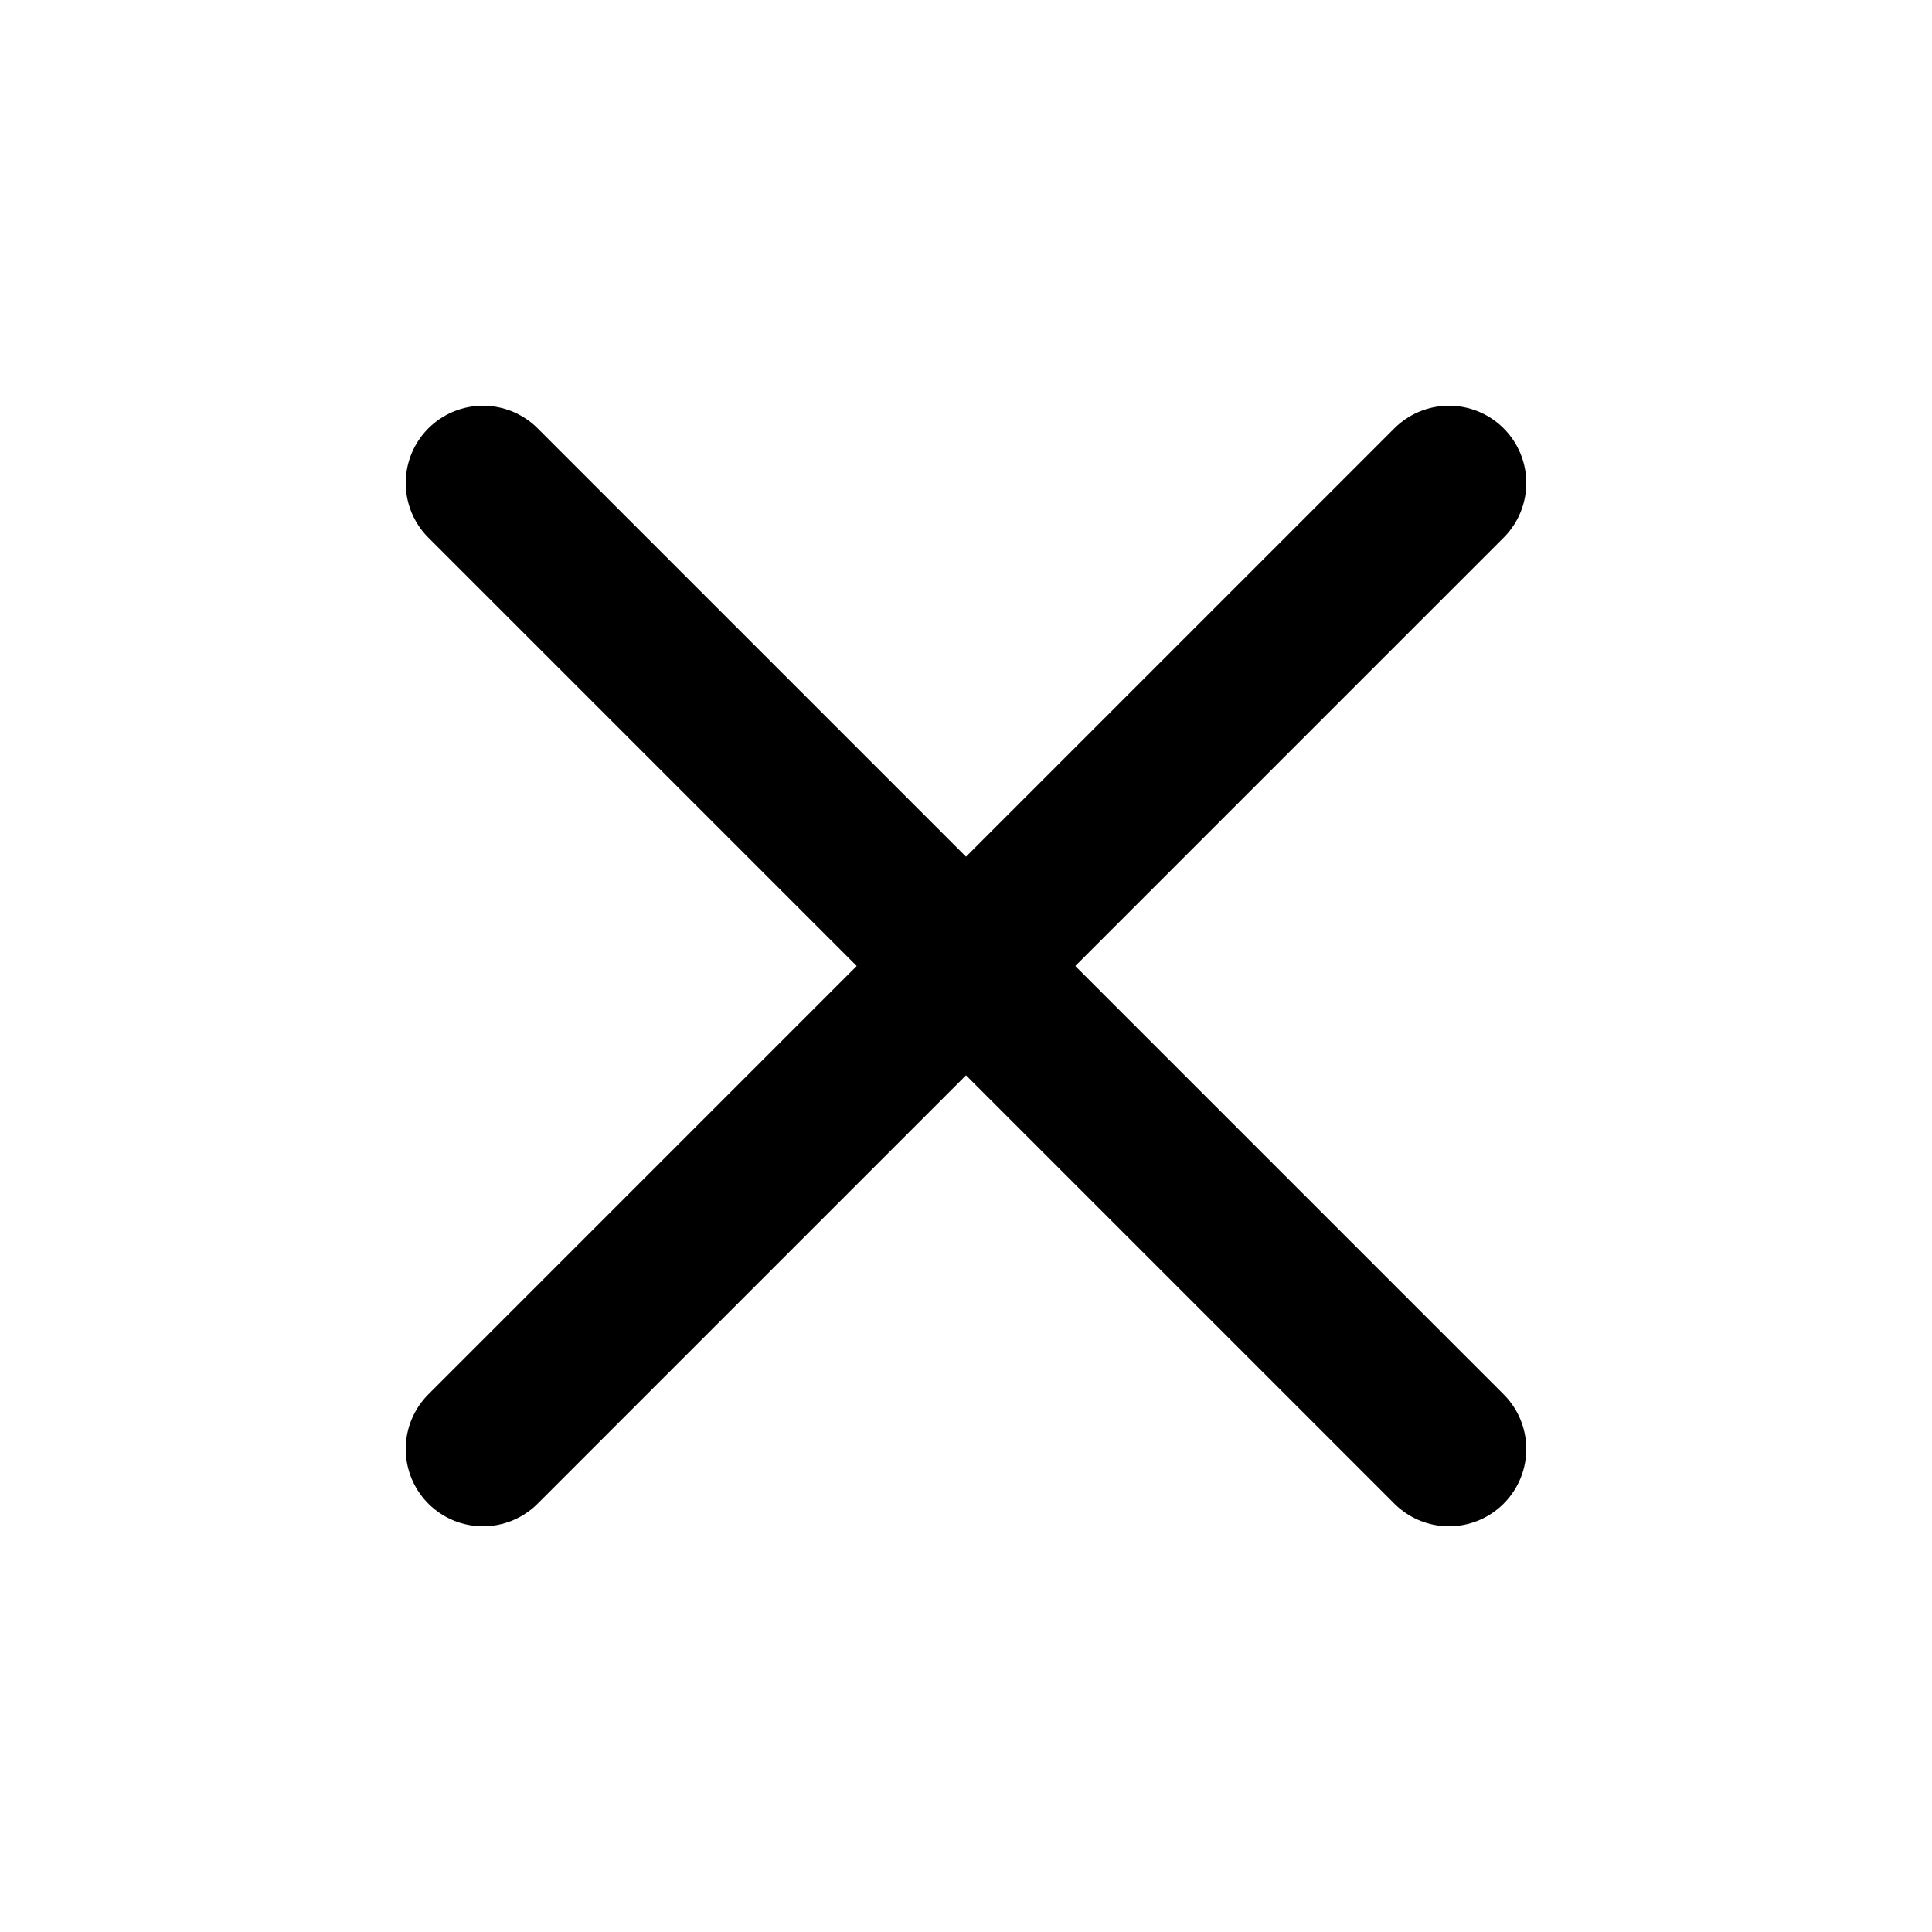
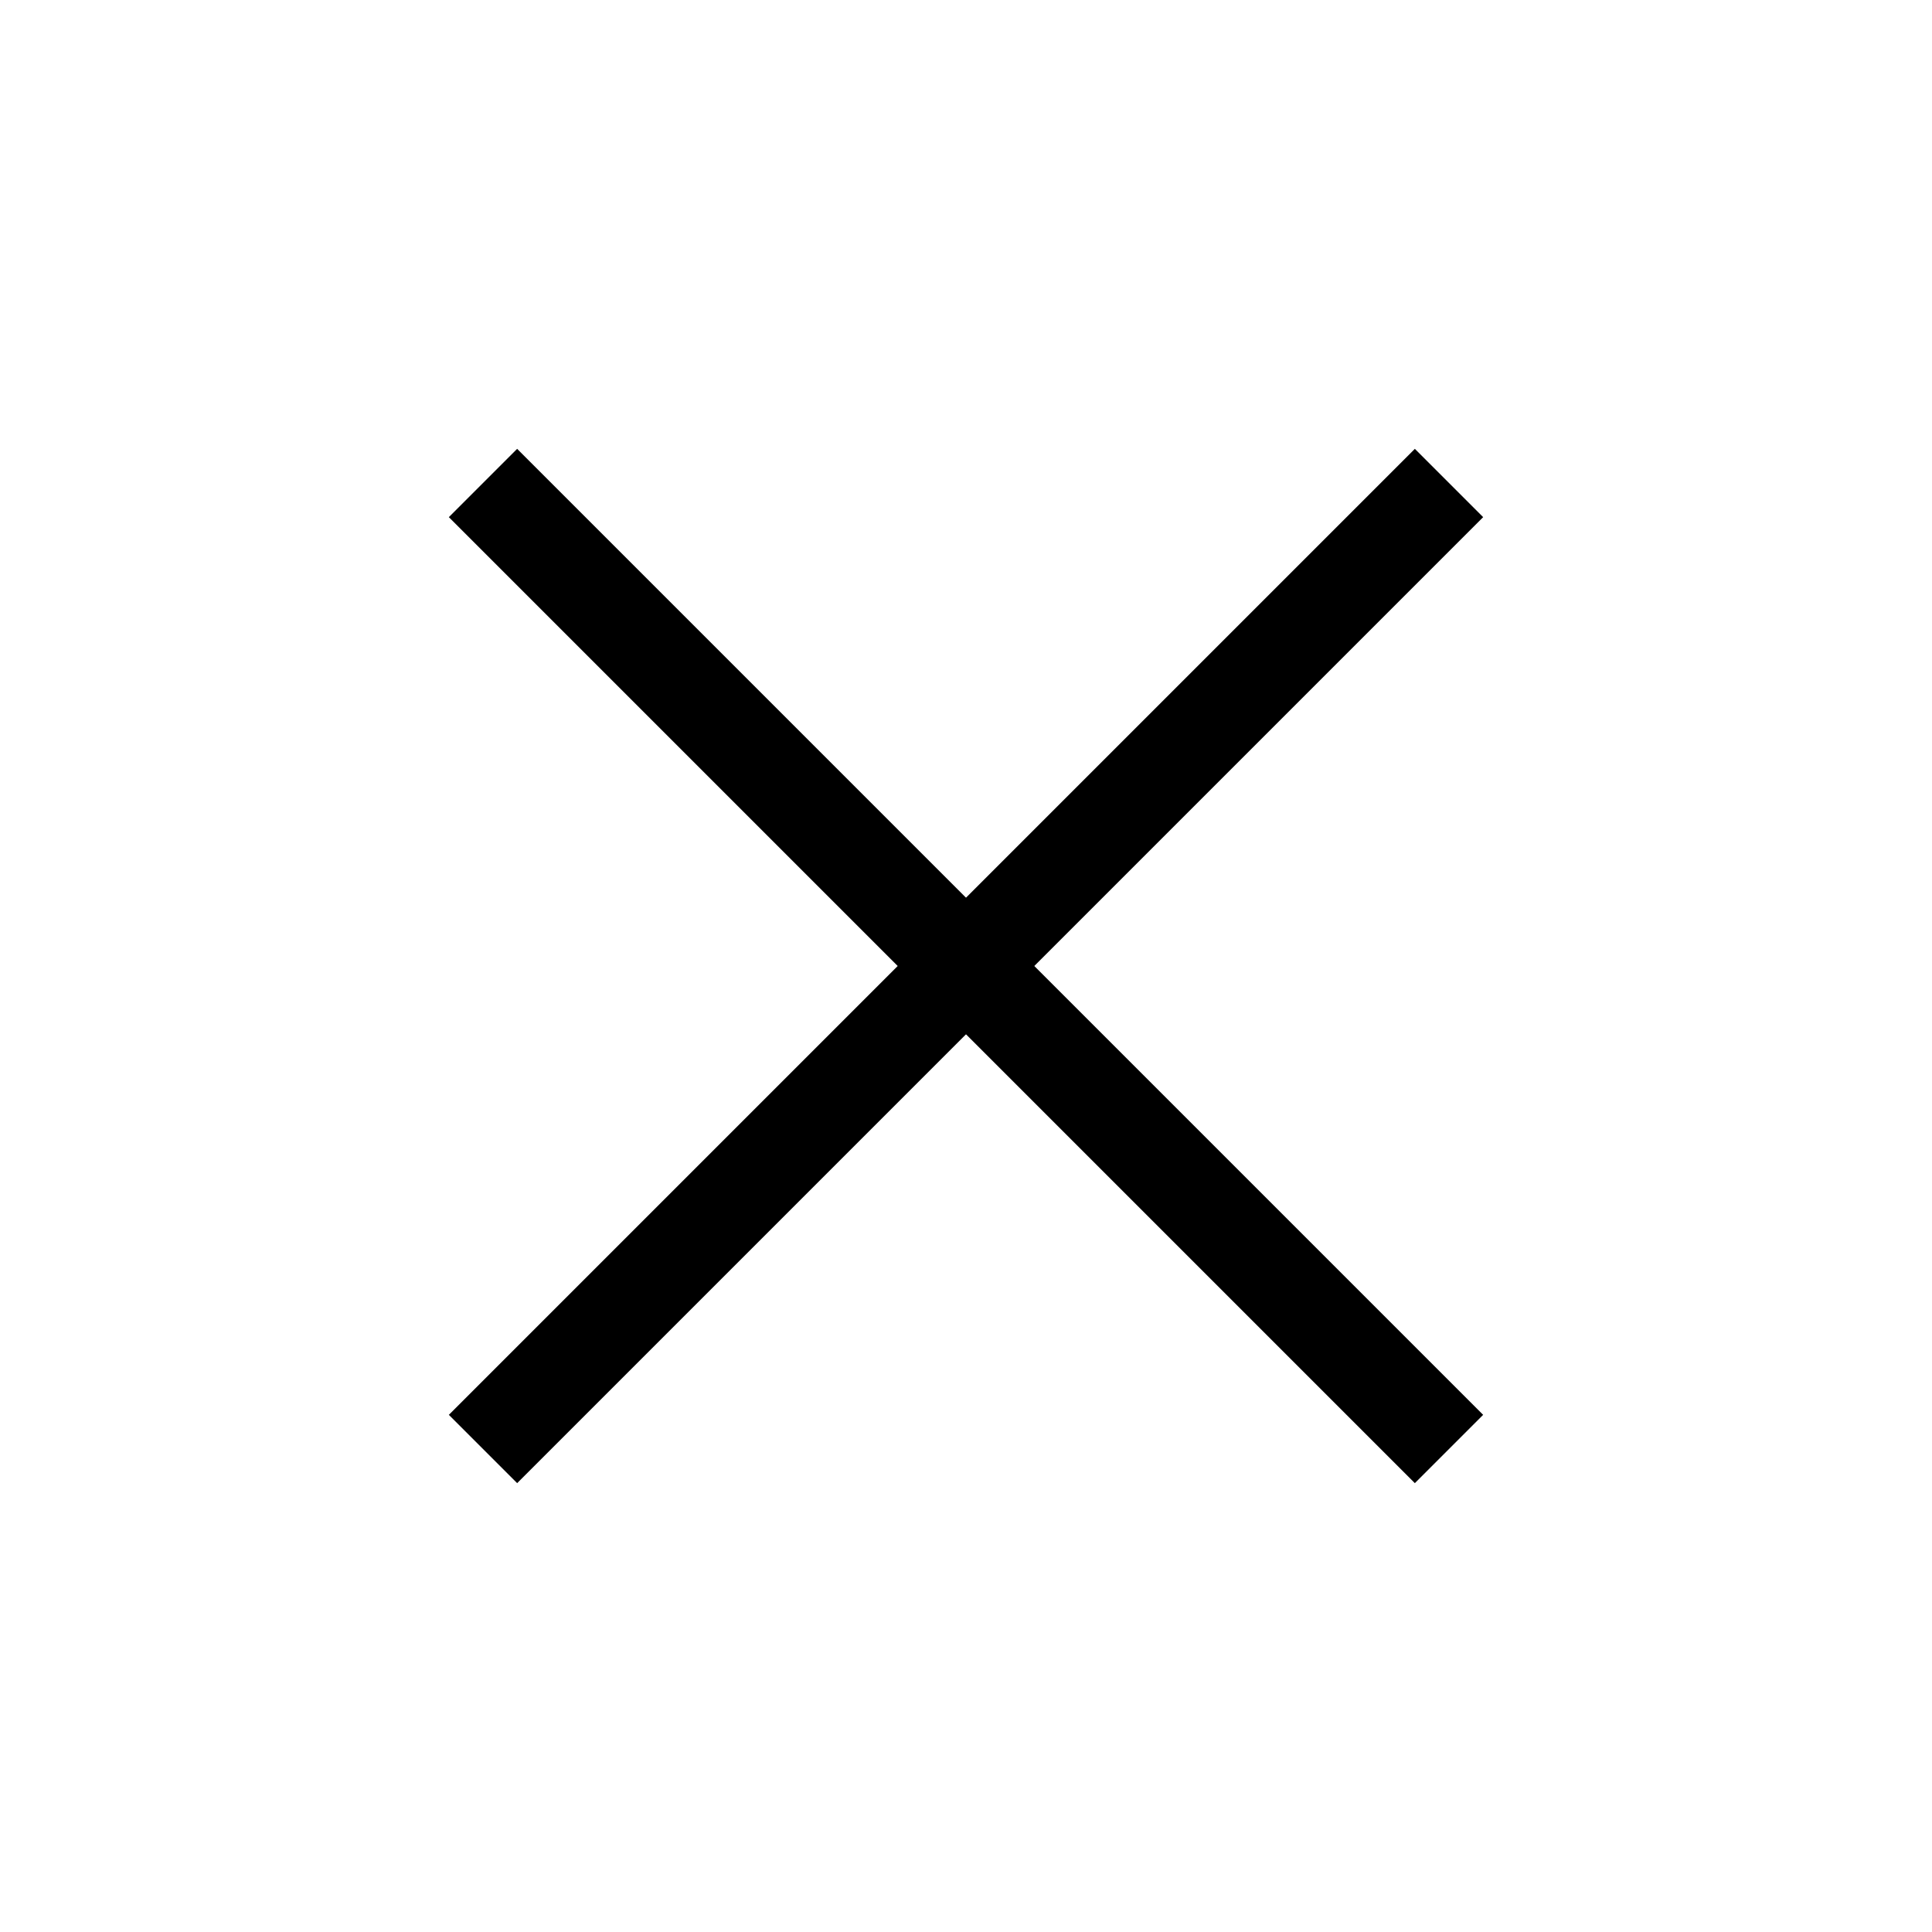
<svg xmlns="http://www.w3.org/2000/svg" width="20" height="20" viewBox="0 0 20 20" fill="none">
-   <path d="M15 5L5 15" stroke="black" stroke-width="1.6" stroke-linecap="round" stroke-linejoin="round" />
-   <path d="M5 5L15 15" stroke="black" stroke-width="1.6" stroke-linecap="round" stroke-linejoin="round" />
+   <path d="M15 5L5 15" stroke="black" strokeWidth="1.6" strokeLinecap="round" strokeLinejoin="round" />
+   <path d="M5 5L15 15" stroke="black" strokeWidth="1.6" strokeLinecap="round" strokeLinejoin="round" />
</svg>
